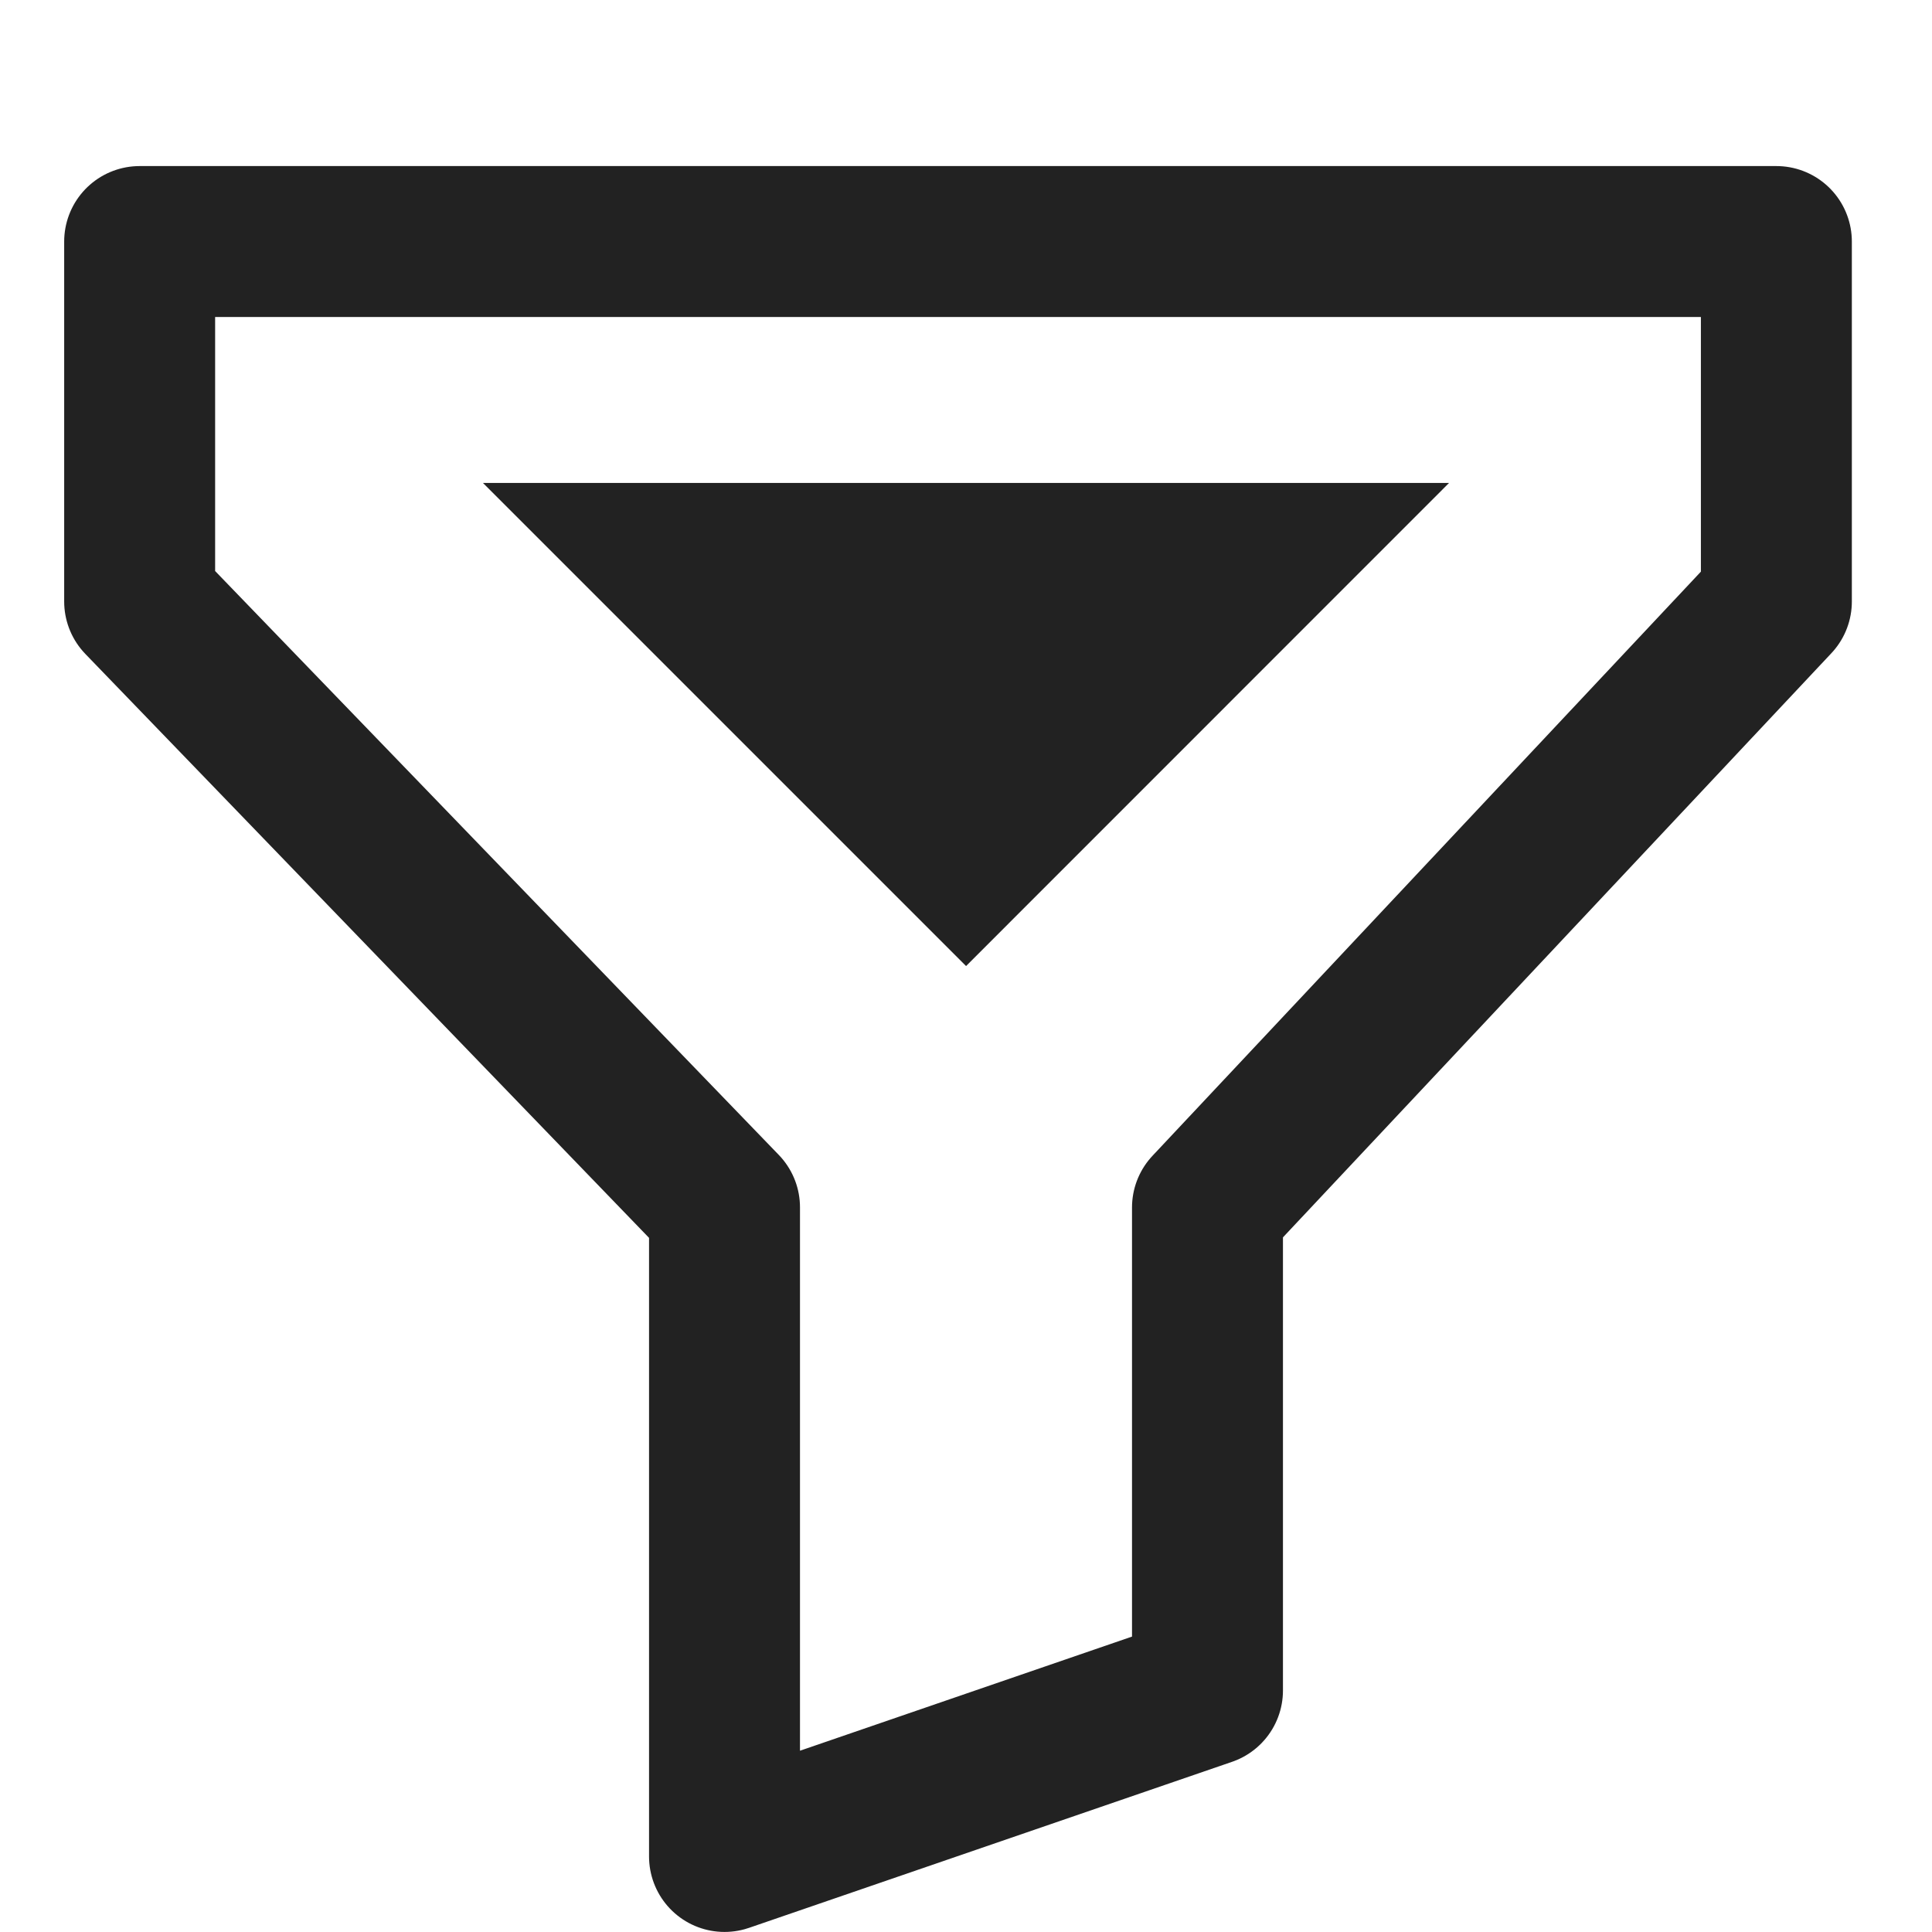
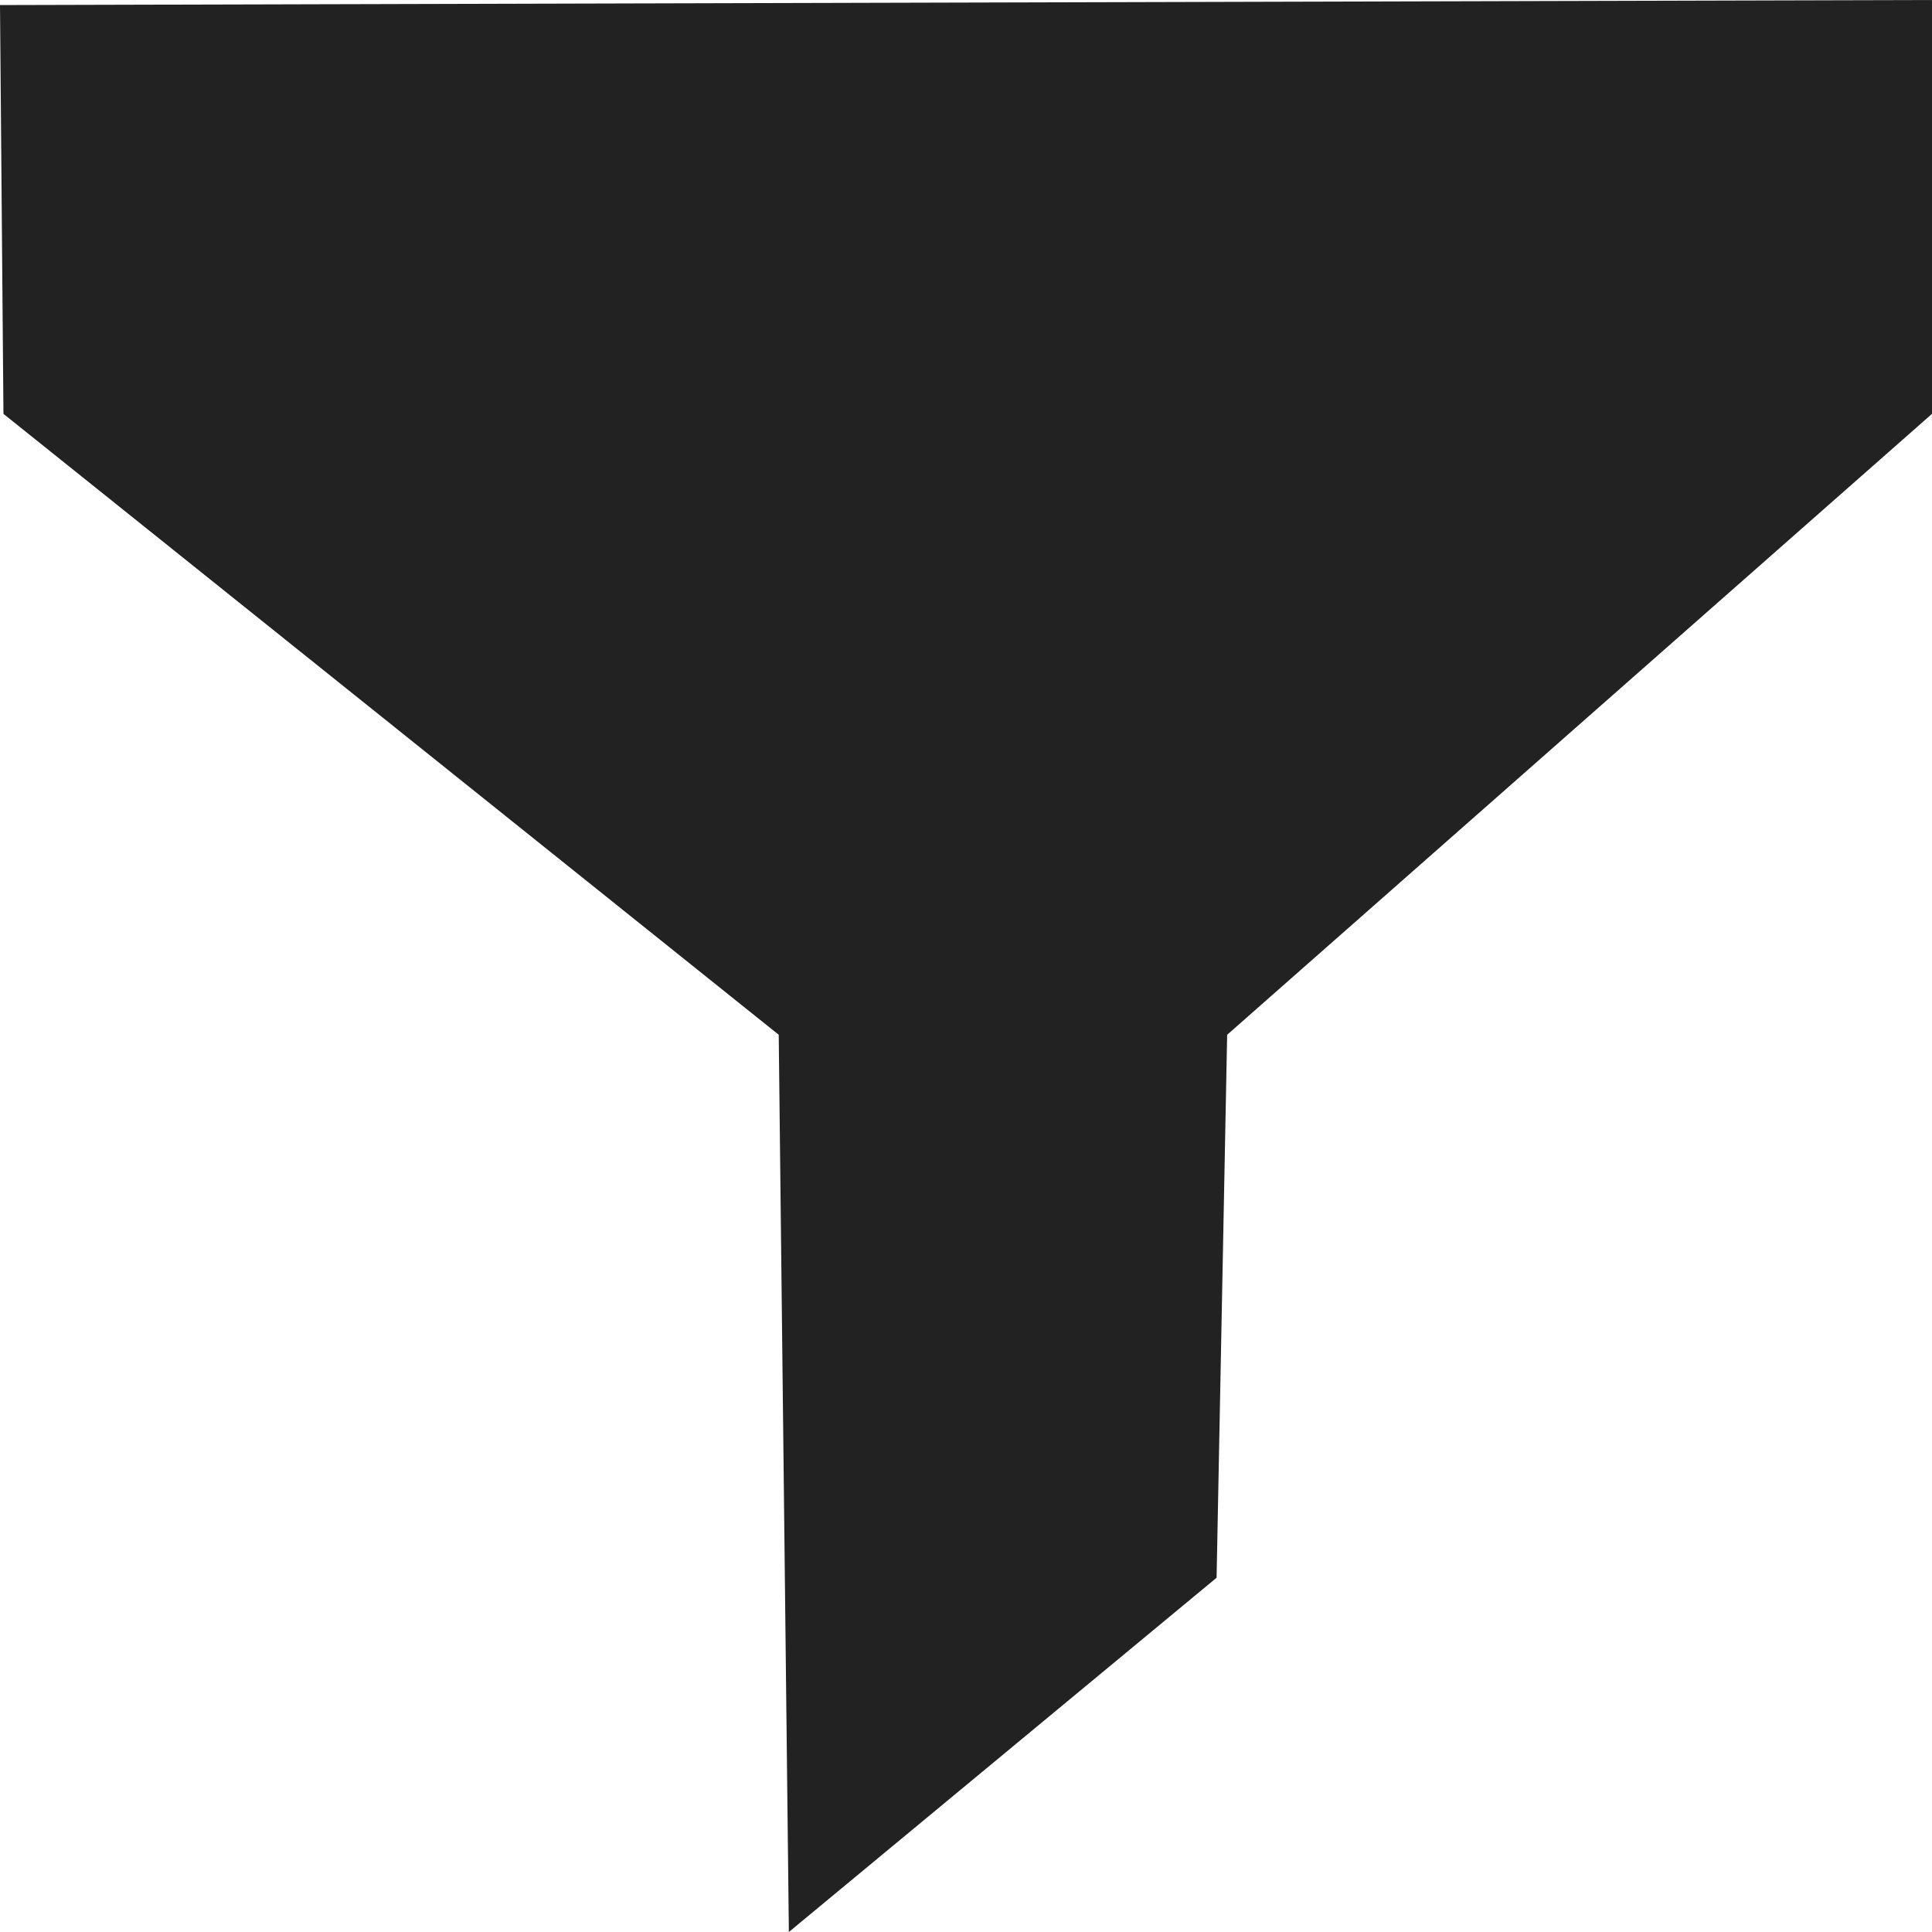
- <svg xmlns="http://www.w3.org/2000/svg" width="64" height="64" viewBox="0 0 16.933 16.933" version="1.1" id="svg716">
-   <defs id="defs713" />
-   <g id="layer1">
-     <path style="fill:none;stroke:#222222;stroke-width:1.323;stroke-linecap:round;stroke-linejoin:round;stroke-opacity:1" d="M 1.224,2.117 H 15.569 v 3.155 l -4.986,5.311 0,4.233 -4.233,1.455 v -5.689 L 1.224,5.272 Z" id="path1661" />
-     <path style="fill:#222222;fill-opacity:1;stroke-width:1.323;stroke-linecap:round;stroke-linejoin:round" d="M 4.233,4.233 8.467,8.467 12.7,4.233 H 4.233" id="path2453" />
+ <svg xmlns="http://www.w3.org/2000/svg" width="64" height="64" viewBox="0 0 64 64" version="1.1" xml:space="preserve" style="fill-rule:evenodd;clip-rule:evenodd;stroke-linejoin:round;stroke-miterlimit:2;" id="svg1">
+   <defs id="defs1" />
+   <g id="path1661" transform="matrix(1.17829,0,0,1.149508,-5.335297,-9.196063)" style="stroke-width:1;fill:#222222;fill-opacity:1">
+     <g id="Layer-1" style="stroke-width:1;fill:#222222;fill-opacity:1">
+       <path id="path16611" d="M 4.528,8.146 58.844,8 V 19.926 L 39.028,37.82 38.731,53.467 26.706,63.676 26.421,37.82 4.625,19.926 Z" style="fill-rule:nonzero;stroke-width:1;fill:#222222;fill-opacity:1" />
+     </g>
  </g>
</svg>
